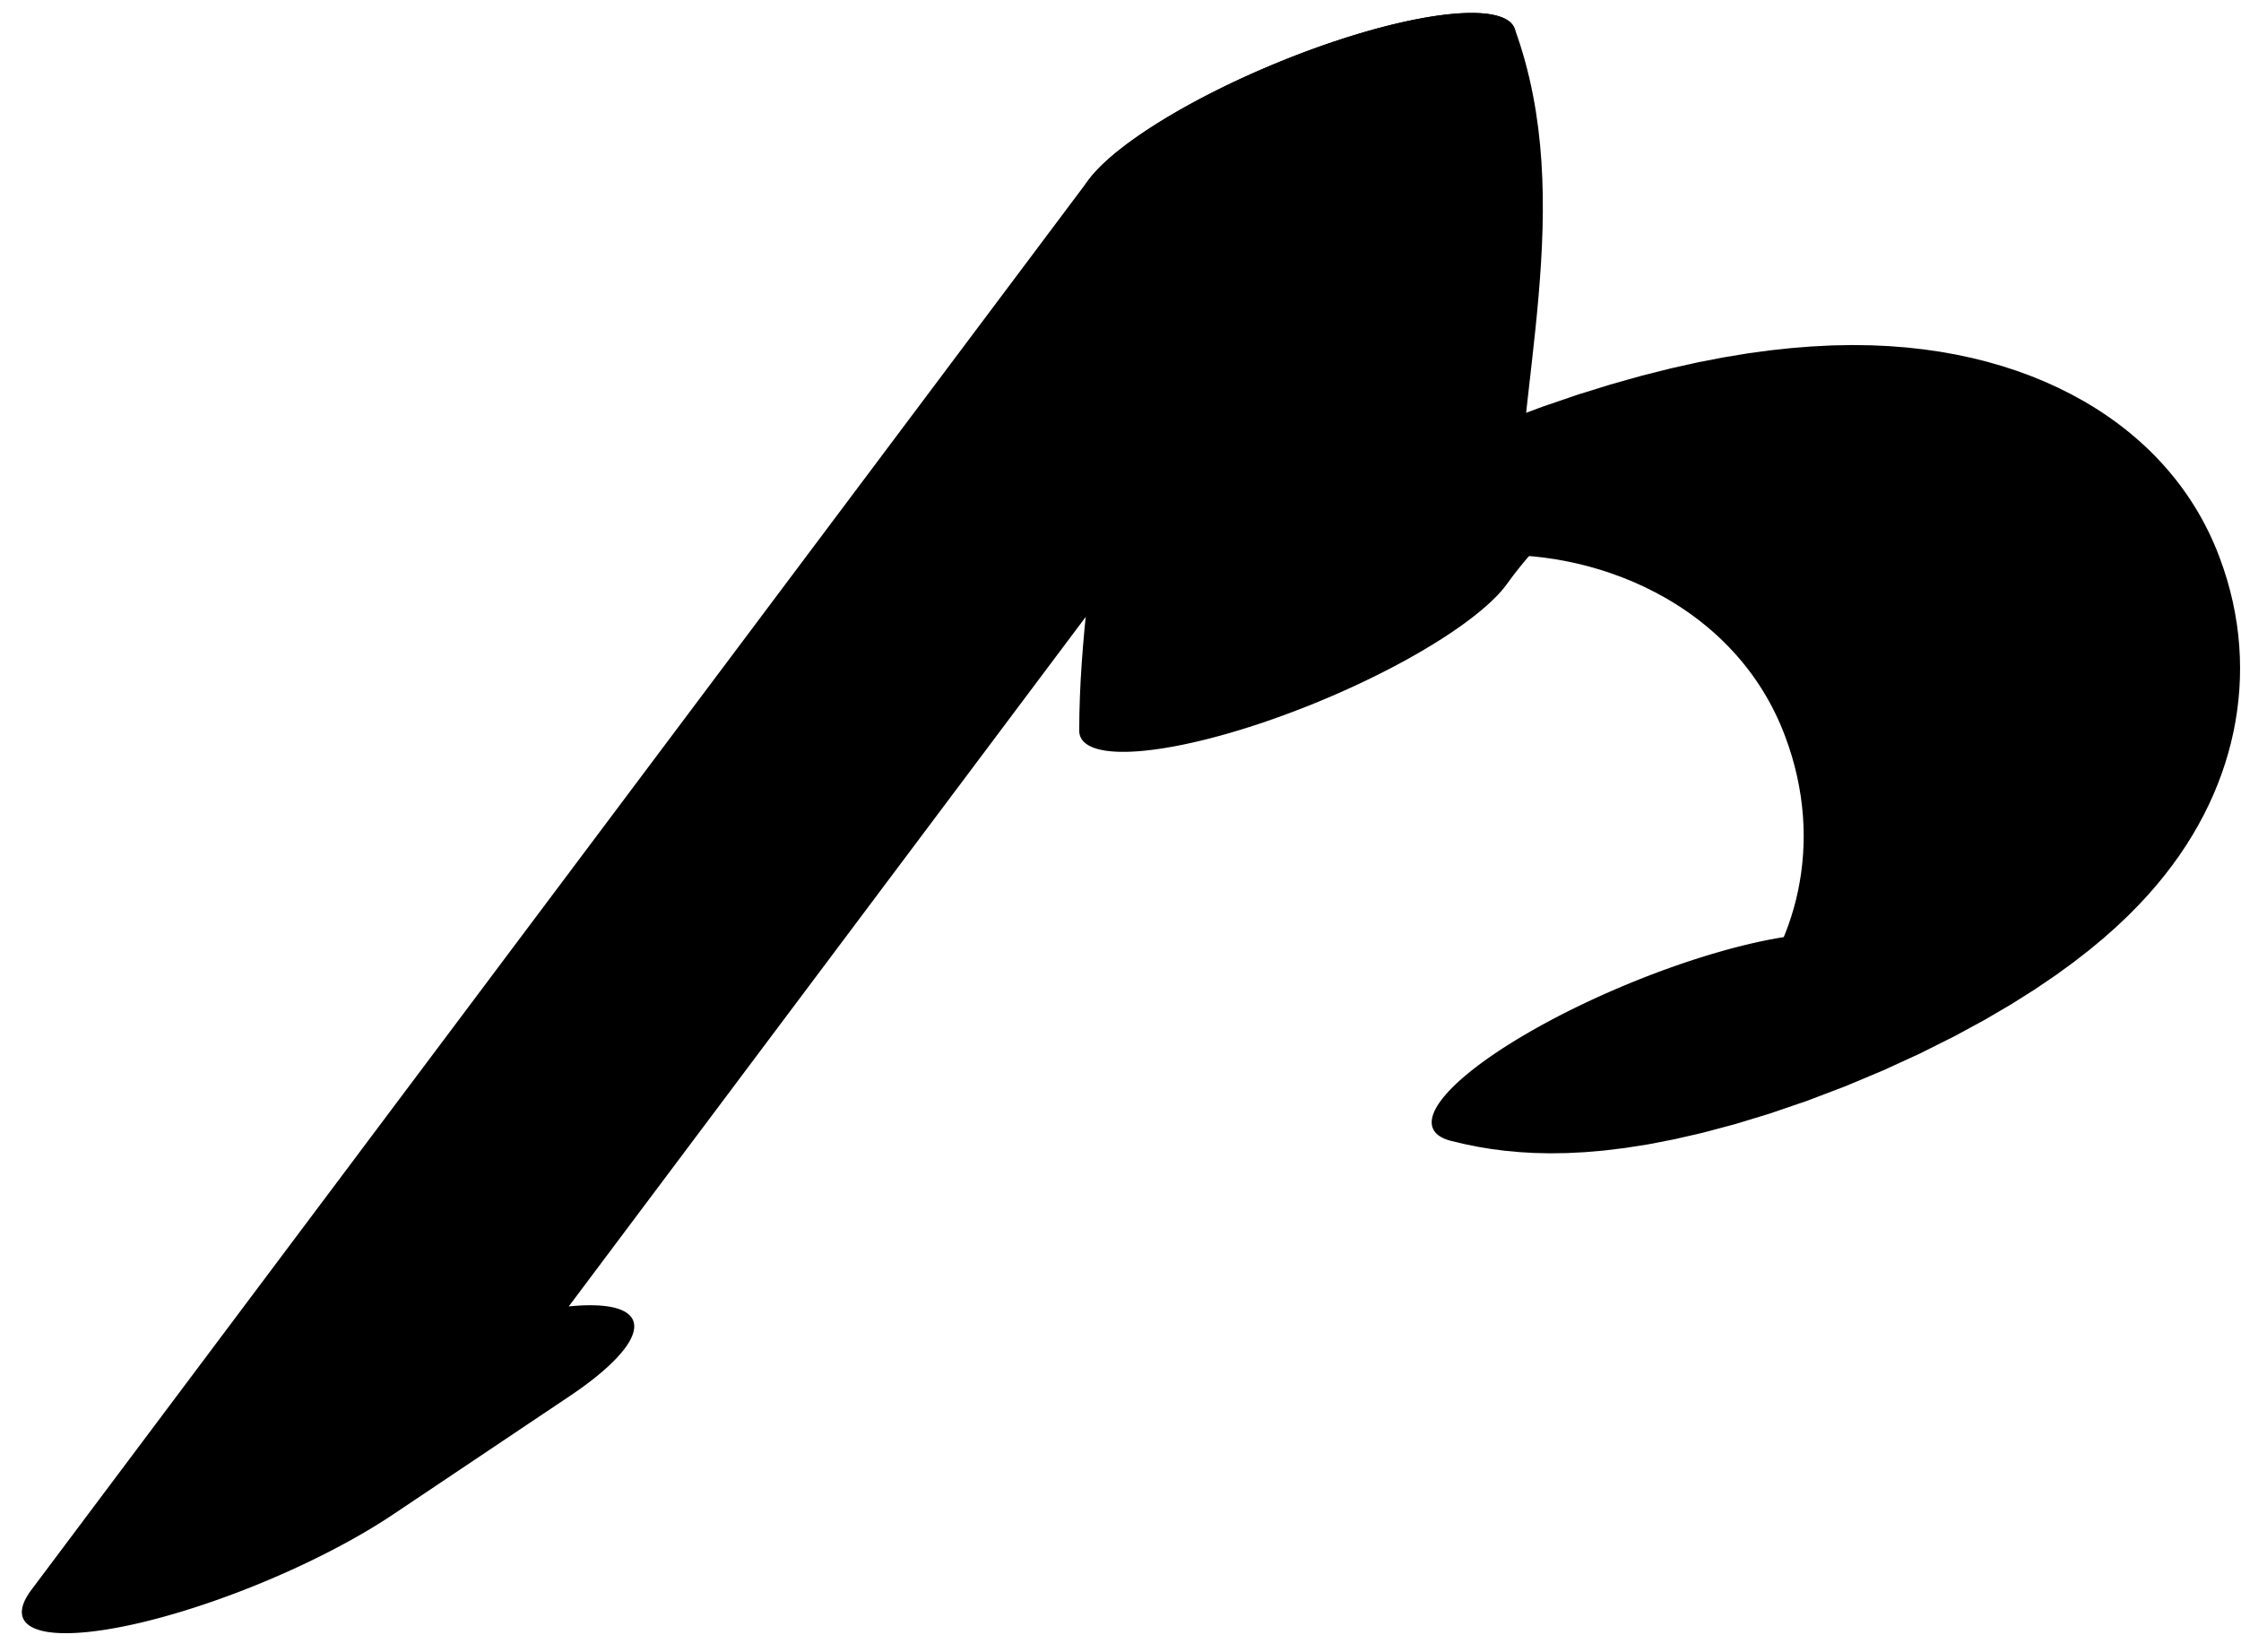
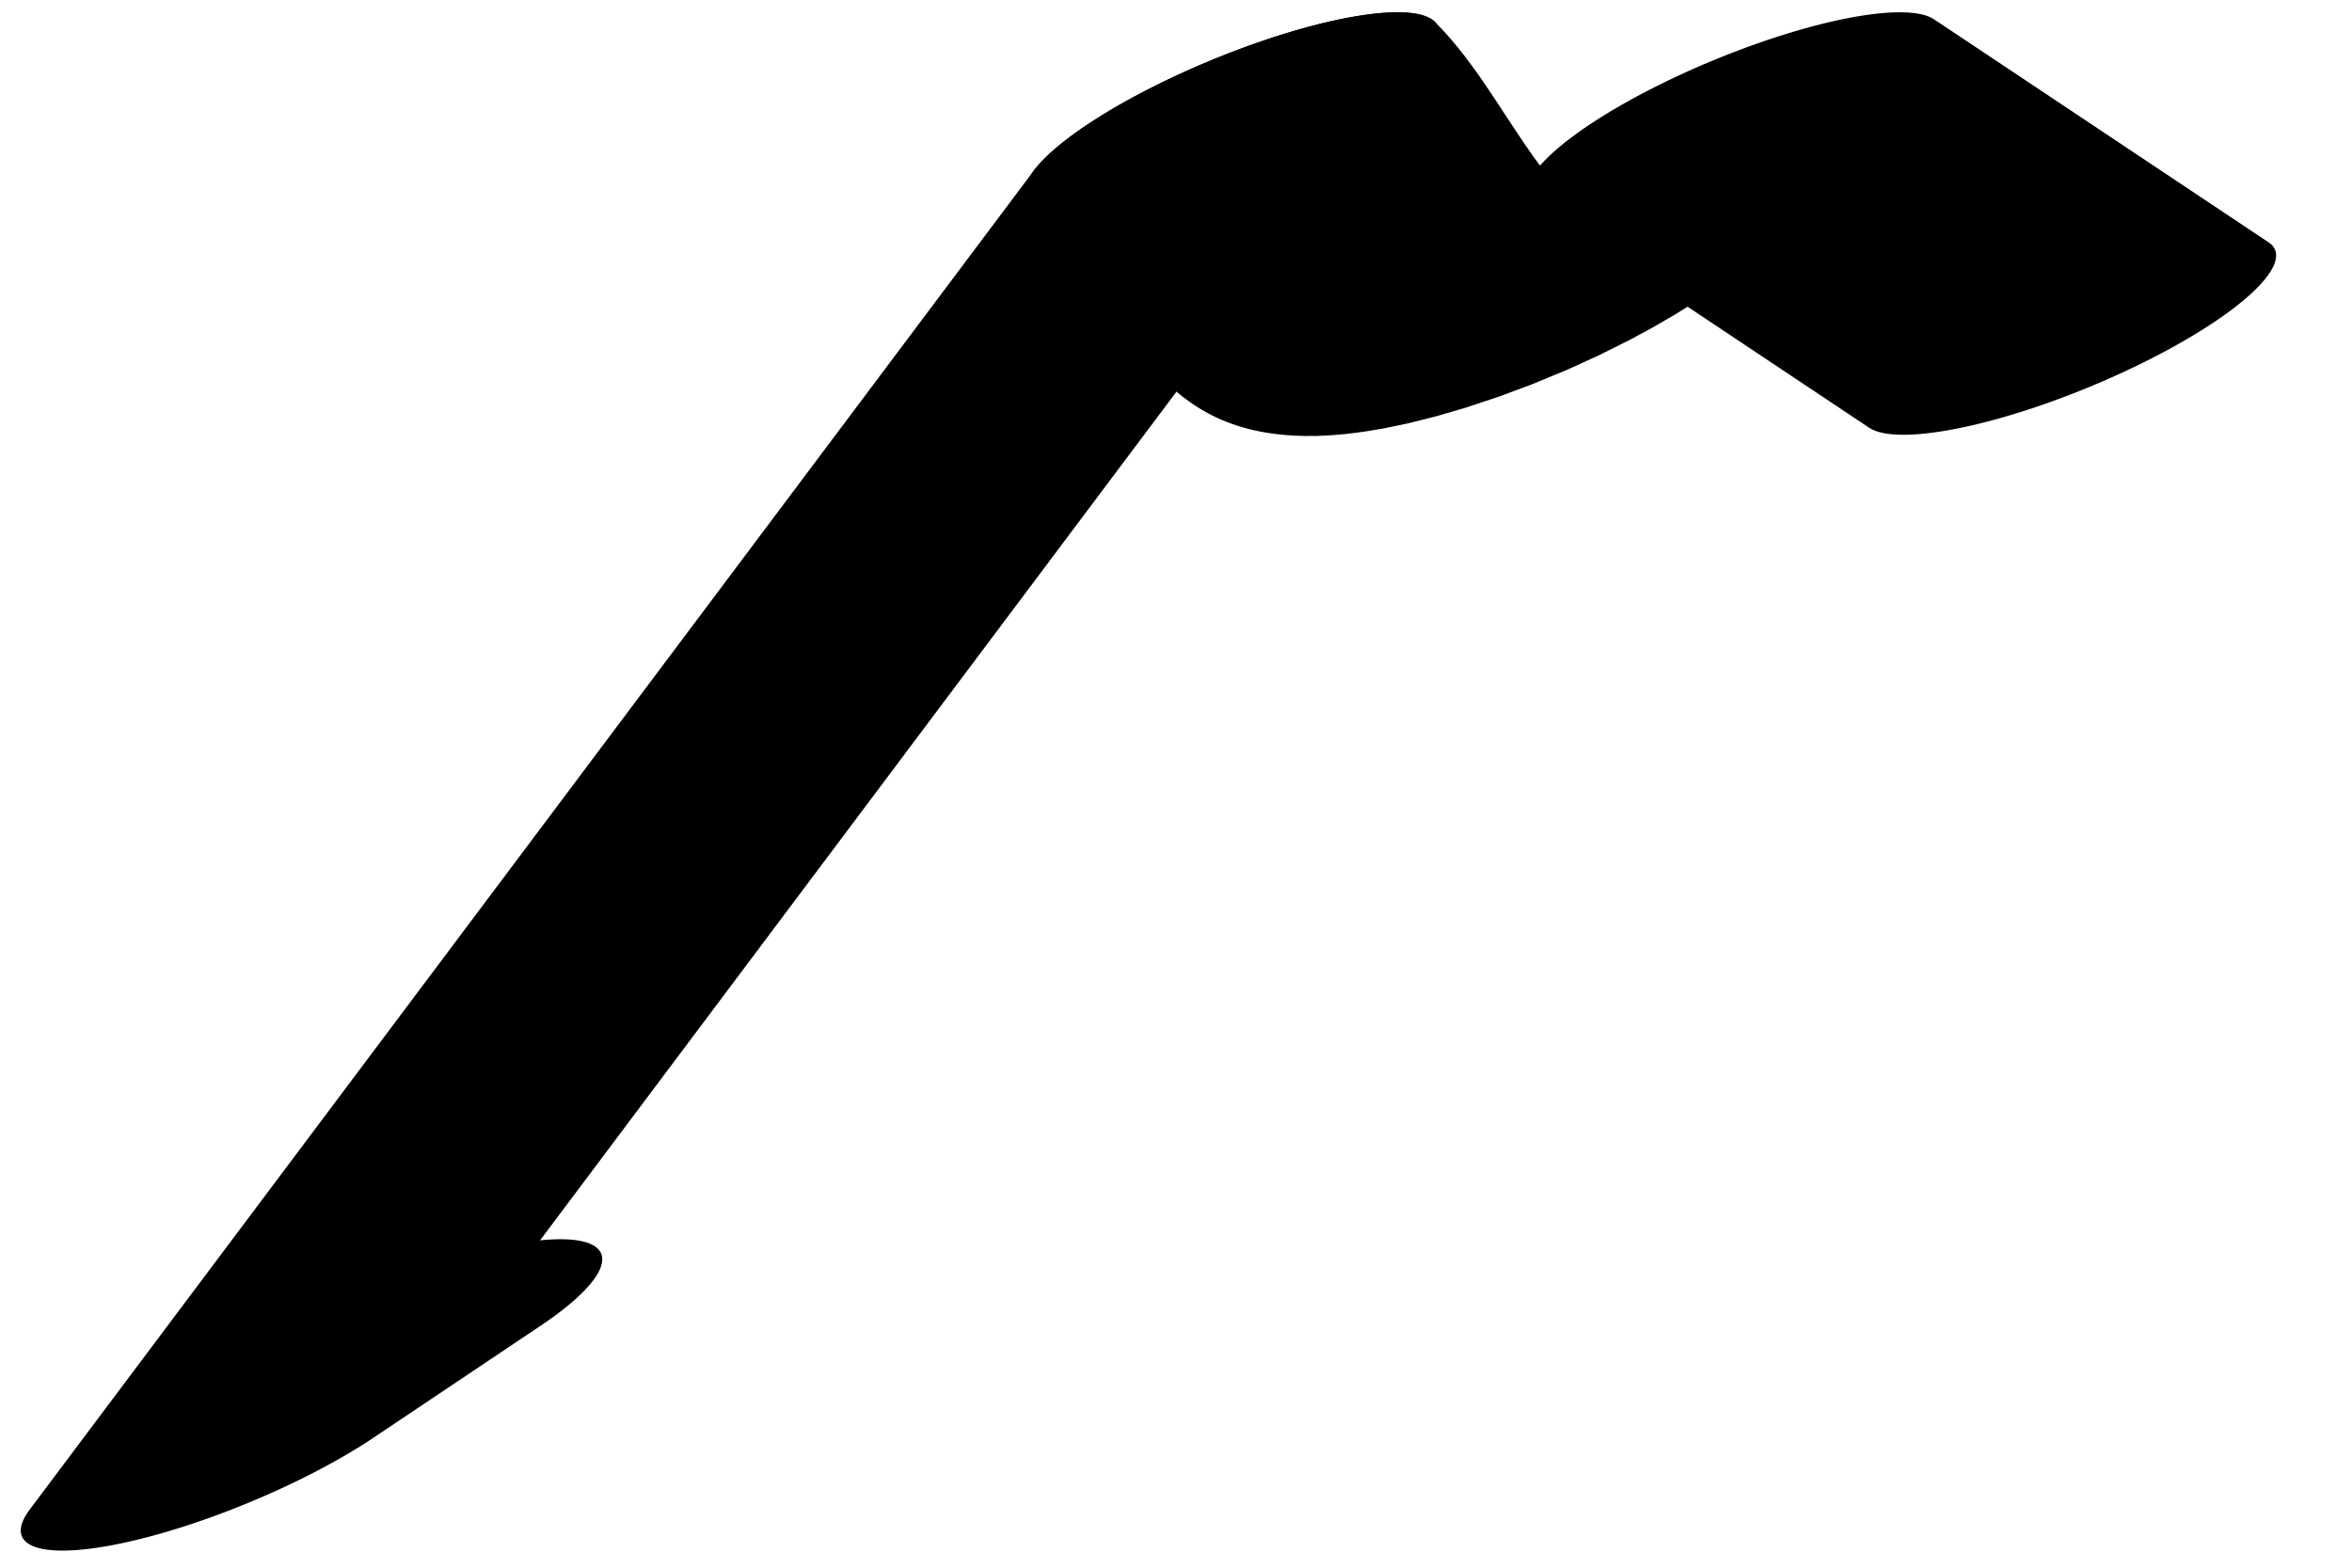
- <svg xmlns="http://www.w3.org/2000/svg" width="19" height="14" viewBox="0 0 19 14">
+ <svg xmlns="http://www.w3.org/2000/svg" width="21" height="14" viewBox="0 0 21 14">
  <path fill="none" stroke-width="32.529" stroke-linecap="round" stroke-linejoin="round" stroke="rgb(0%, 0%, 0%)" stroke-opacity="1" stroke-miterlimit="10" d="M 123.613 254.812 L 18.613 6.034 L 32.996 17.559 " transform="matrix(0.113137, -0.0468644, -0.0117155, -0.0282833, 0, 14)" />
-   <path fill="none" stroke-width="32.529" stroke-linecap="round" stroke-linejoin="round" stroke="rgb(0%, 0%, 0%)" stroke-opacity="1" stroke-miterlimit="10" d="M 123.613 254.812 C 123.065 205.172 114.324 165.102 109.6 119.481 C 117.914 140.093 128.07 144.81 137.332 132.226 C 147.238 118.852 155.051 85.604 154.689 44.769 C 154.154 -21.744 135.052 -58.18 121.768 -18.077 " transform="matrix(0.113137, -0.0468644, -0.0117155, -0.0282833, 0, 14)" />
+   <path fill="none" stroke-width="32.529" stroke-linecap="round" stroke-linejoin="round" stroke="rgb(0%, 0%, 0%)" stroke-opacity="1" stroke-miterlimit="10" d="M 123.613 254.812 C 126.681 225.421 125.264 186.06 132.418 169.787 C 140.677 150.854 148.818 184.46 157.445 198.754 L 173.764 101.277 " transform="matrix(0.113137, -0.0468644, -0.0117155, -0.0282833, 0, 14)" />
</svg>
